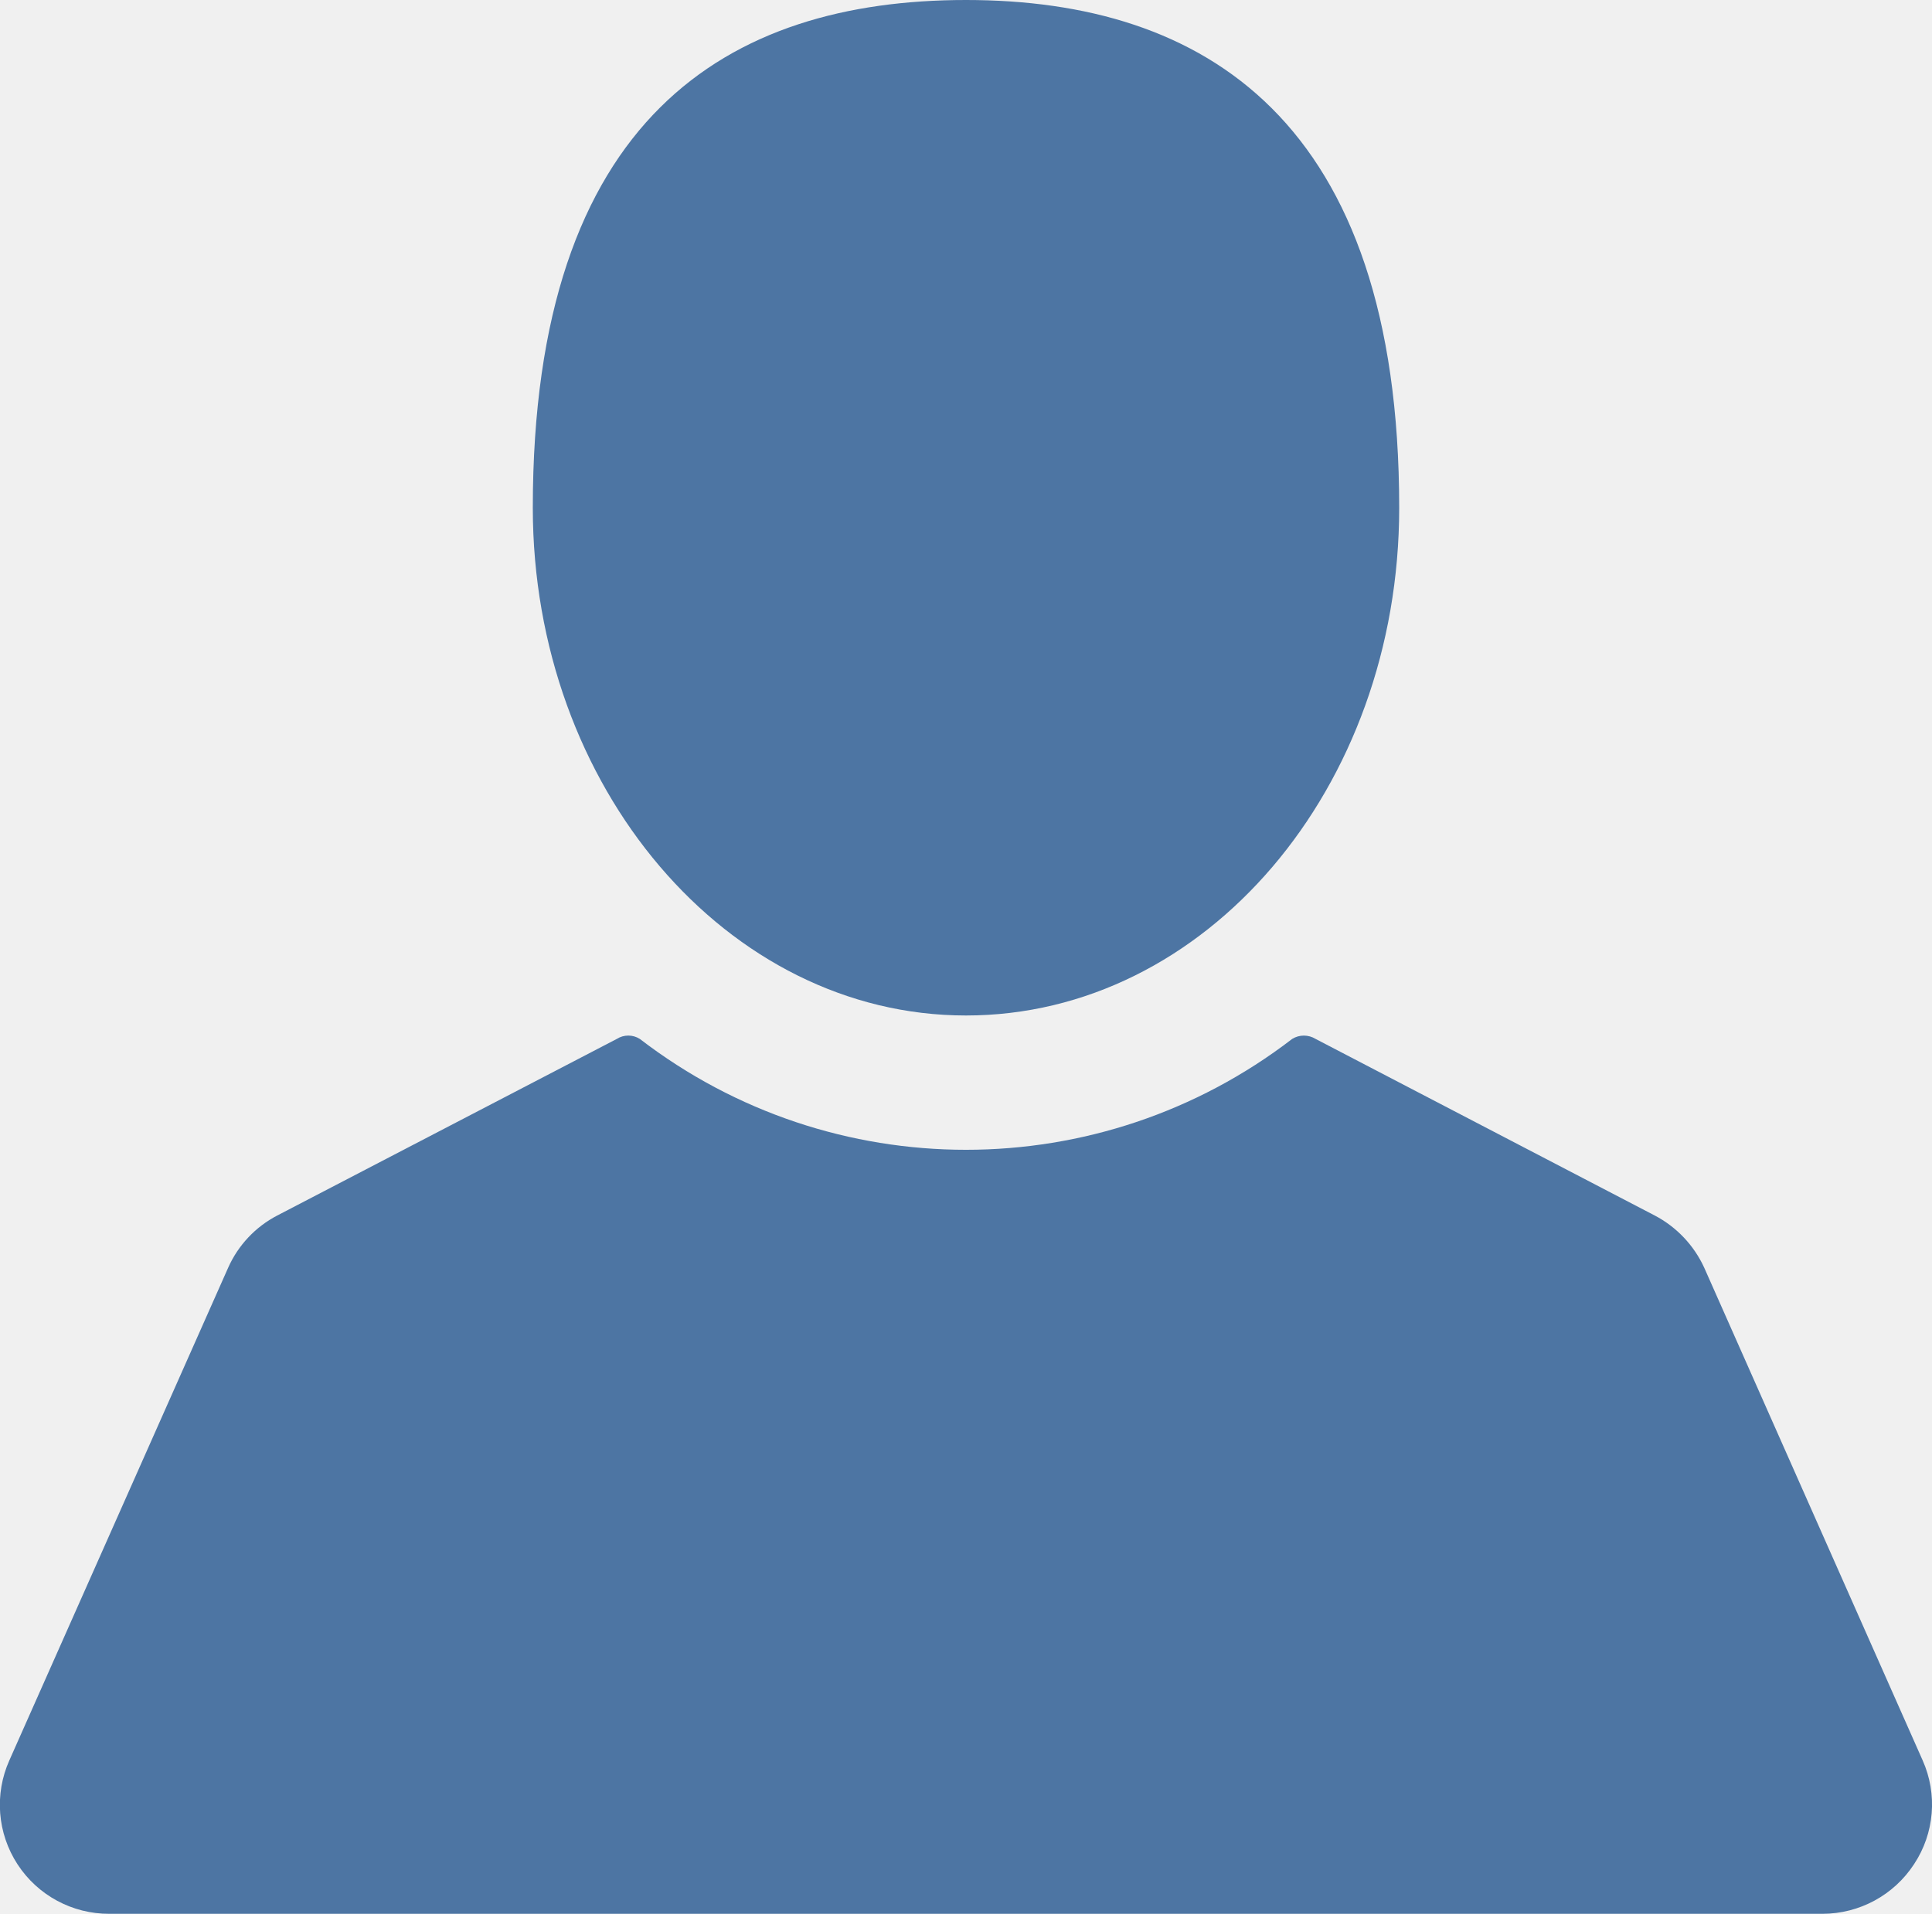
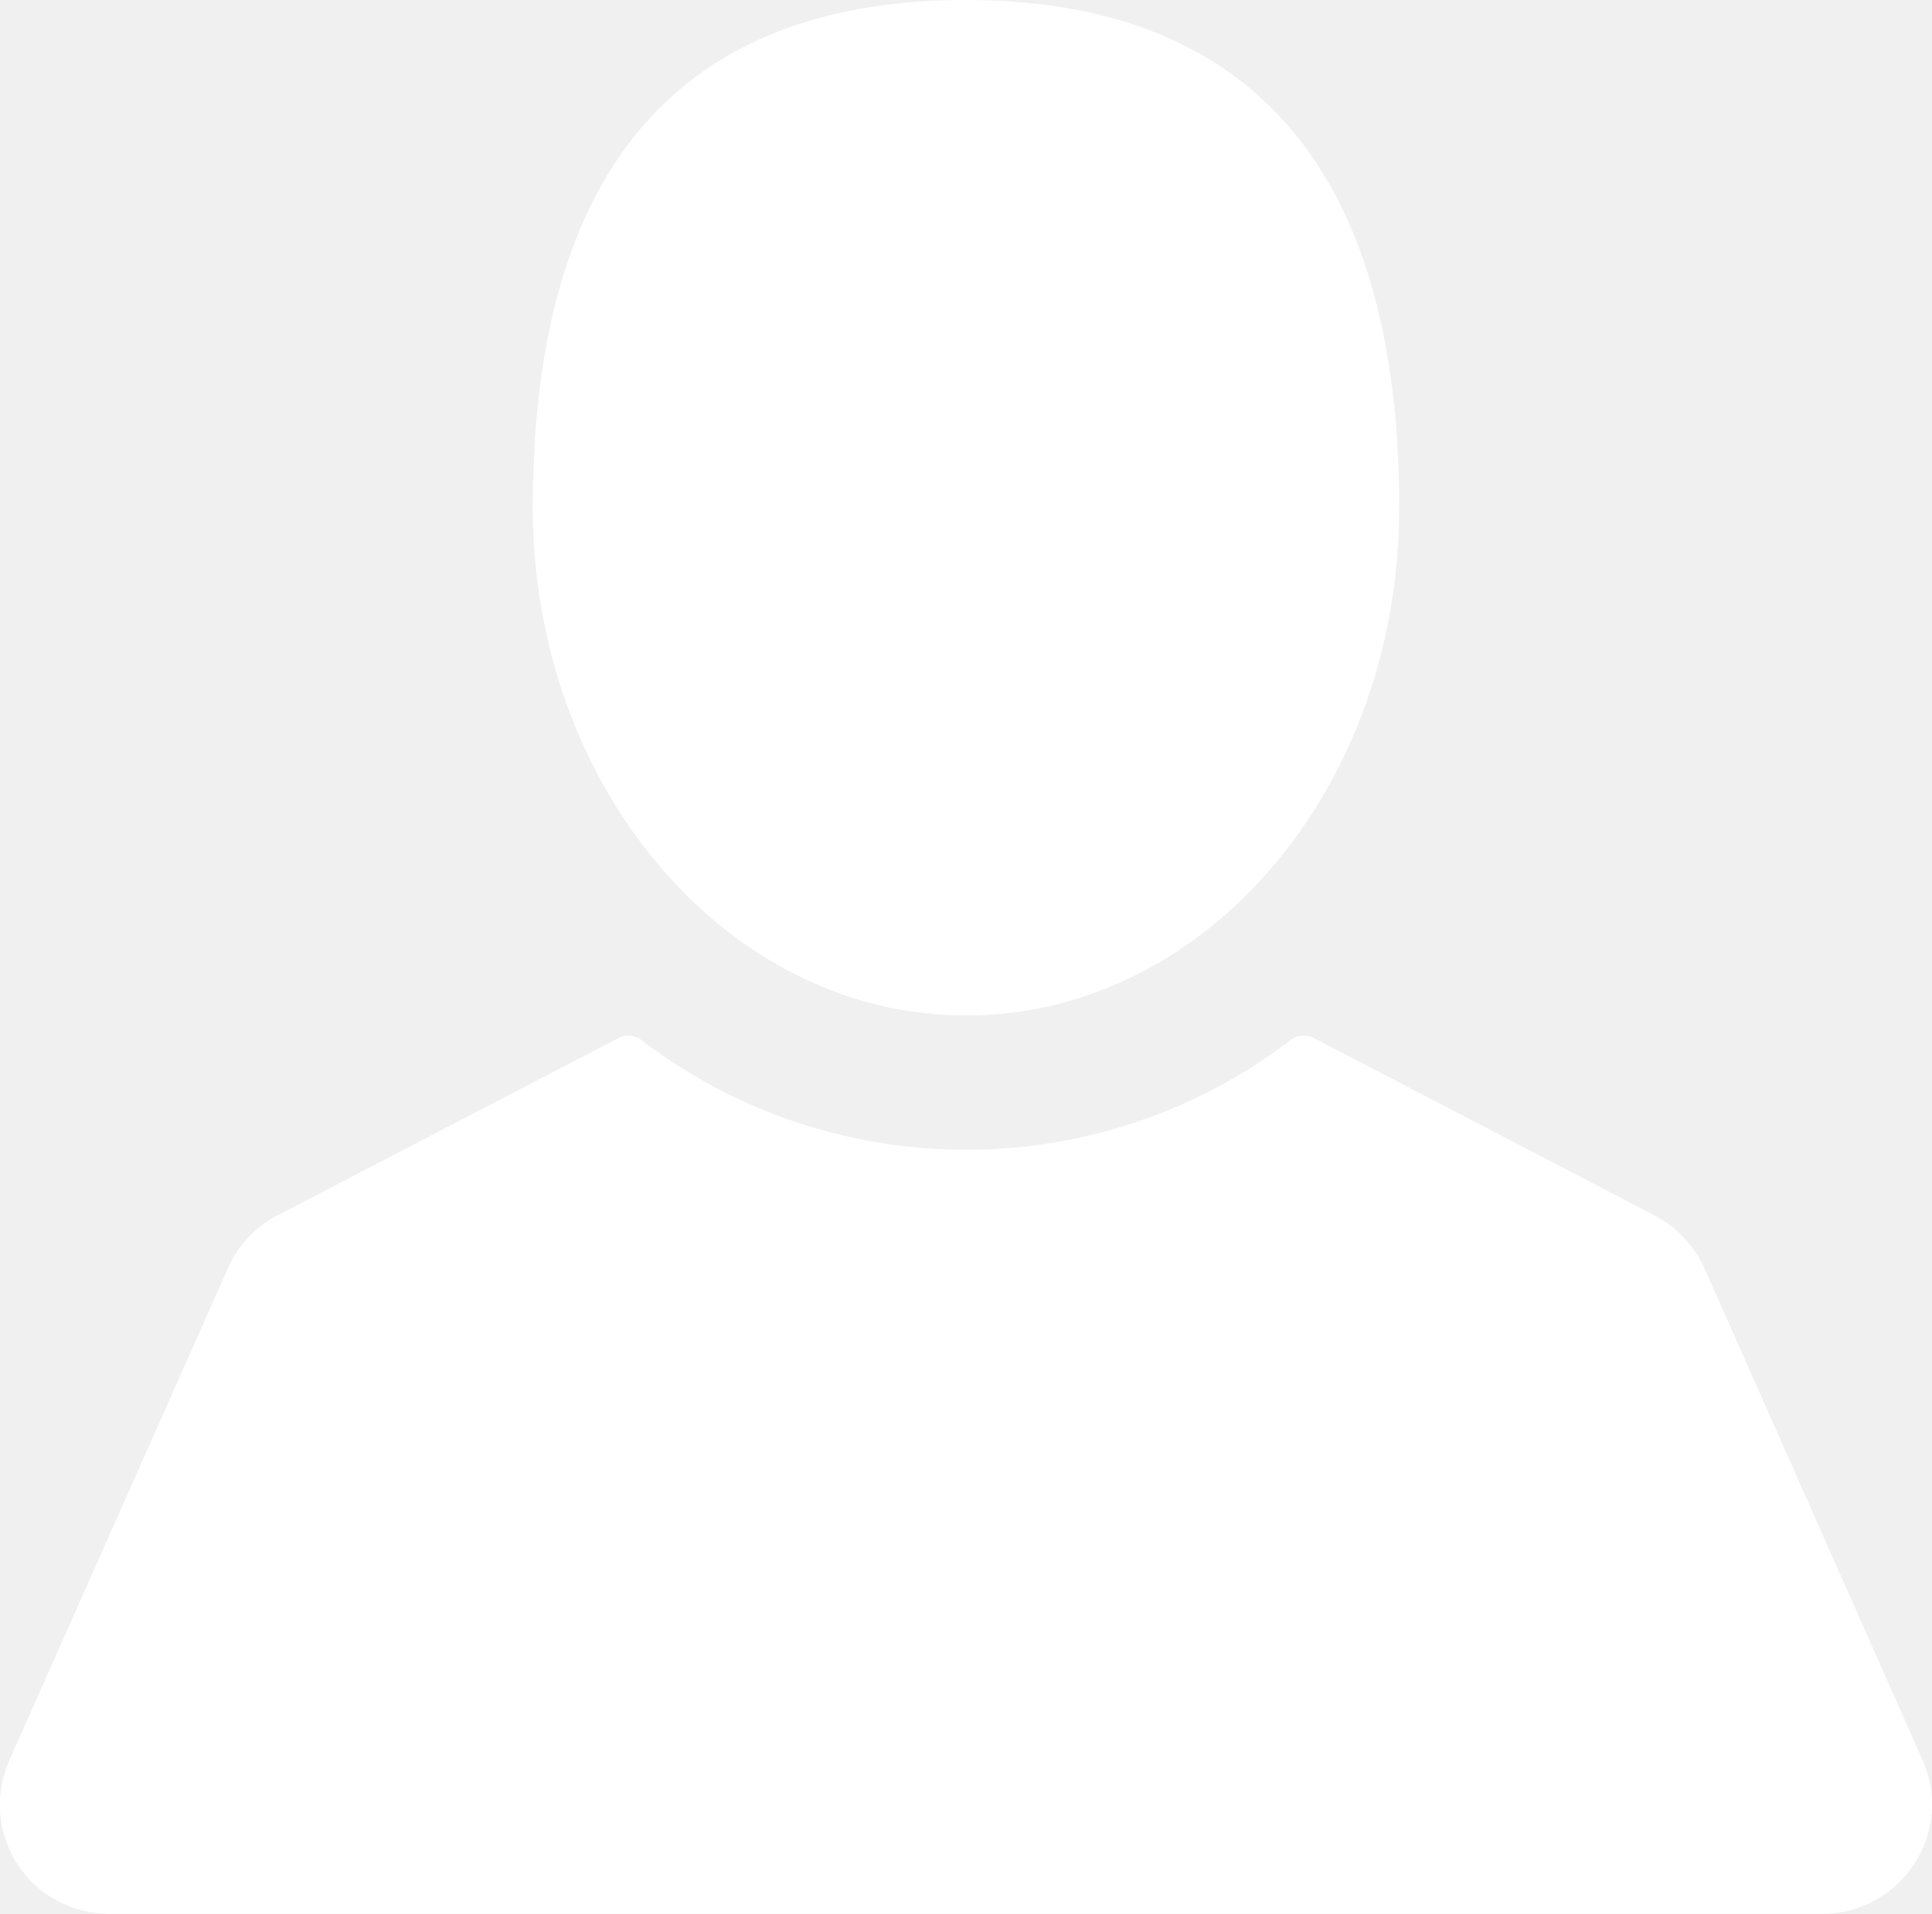
- <svg xmlns="http://www.w3.org/2000/svg" fill="#4d75a3" viewBox="0 0 49.46 49">
+ <svg xmlns="http://www.w3.org/2000/svg" fill="#fff" viewBox="0 0 49.46 49">
  <g data-name="Слой 2">
    <path d="M24.73 26c6.13 0 11.09-5.81 11.09-13 0-9.94-5-13-11.09-13S13.64 3 13.64 13c0 7.15 4.97 13 11.09 13zm24.49 19.07l-5.59-12.61a2.85 2.85 0 0 0-1.27-1.34l-8.68-4.52a.57.57 0 0 0-.6 0 13.7 13.7 0 0 1-16.7 0 .55.55 0 0 0-.59 0L7.1 31.12a2.78 2.78 0 0 0-1.26 1.34L.24 45.07A2.79 2.79 0 0 0 2.8 49h43.86A2.8 2.8 0 0 0 49 47.73a2.77 2.77 0 0 0 .22-2.66z" data-name="Слой 1" />
  </g>
</svg>
